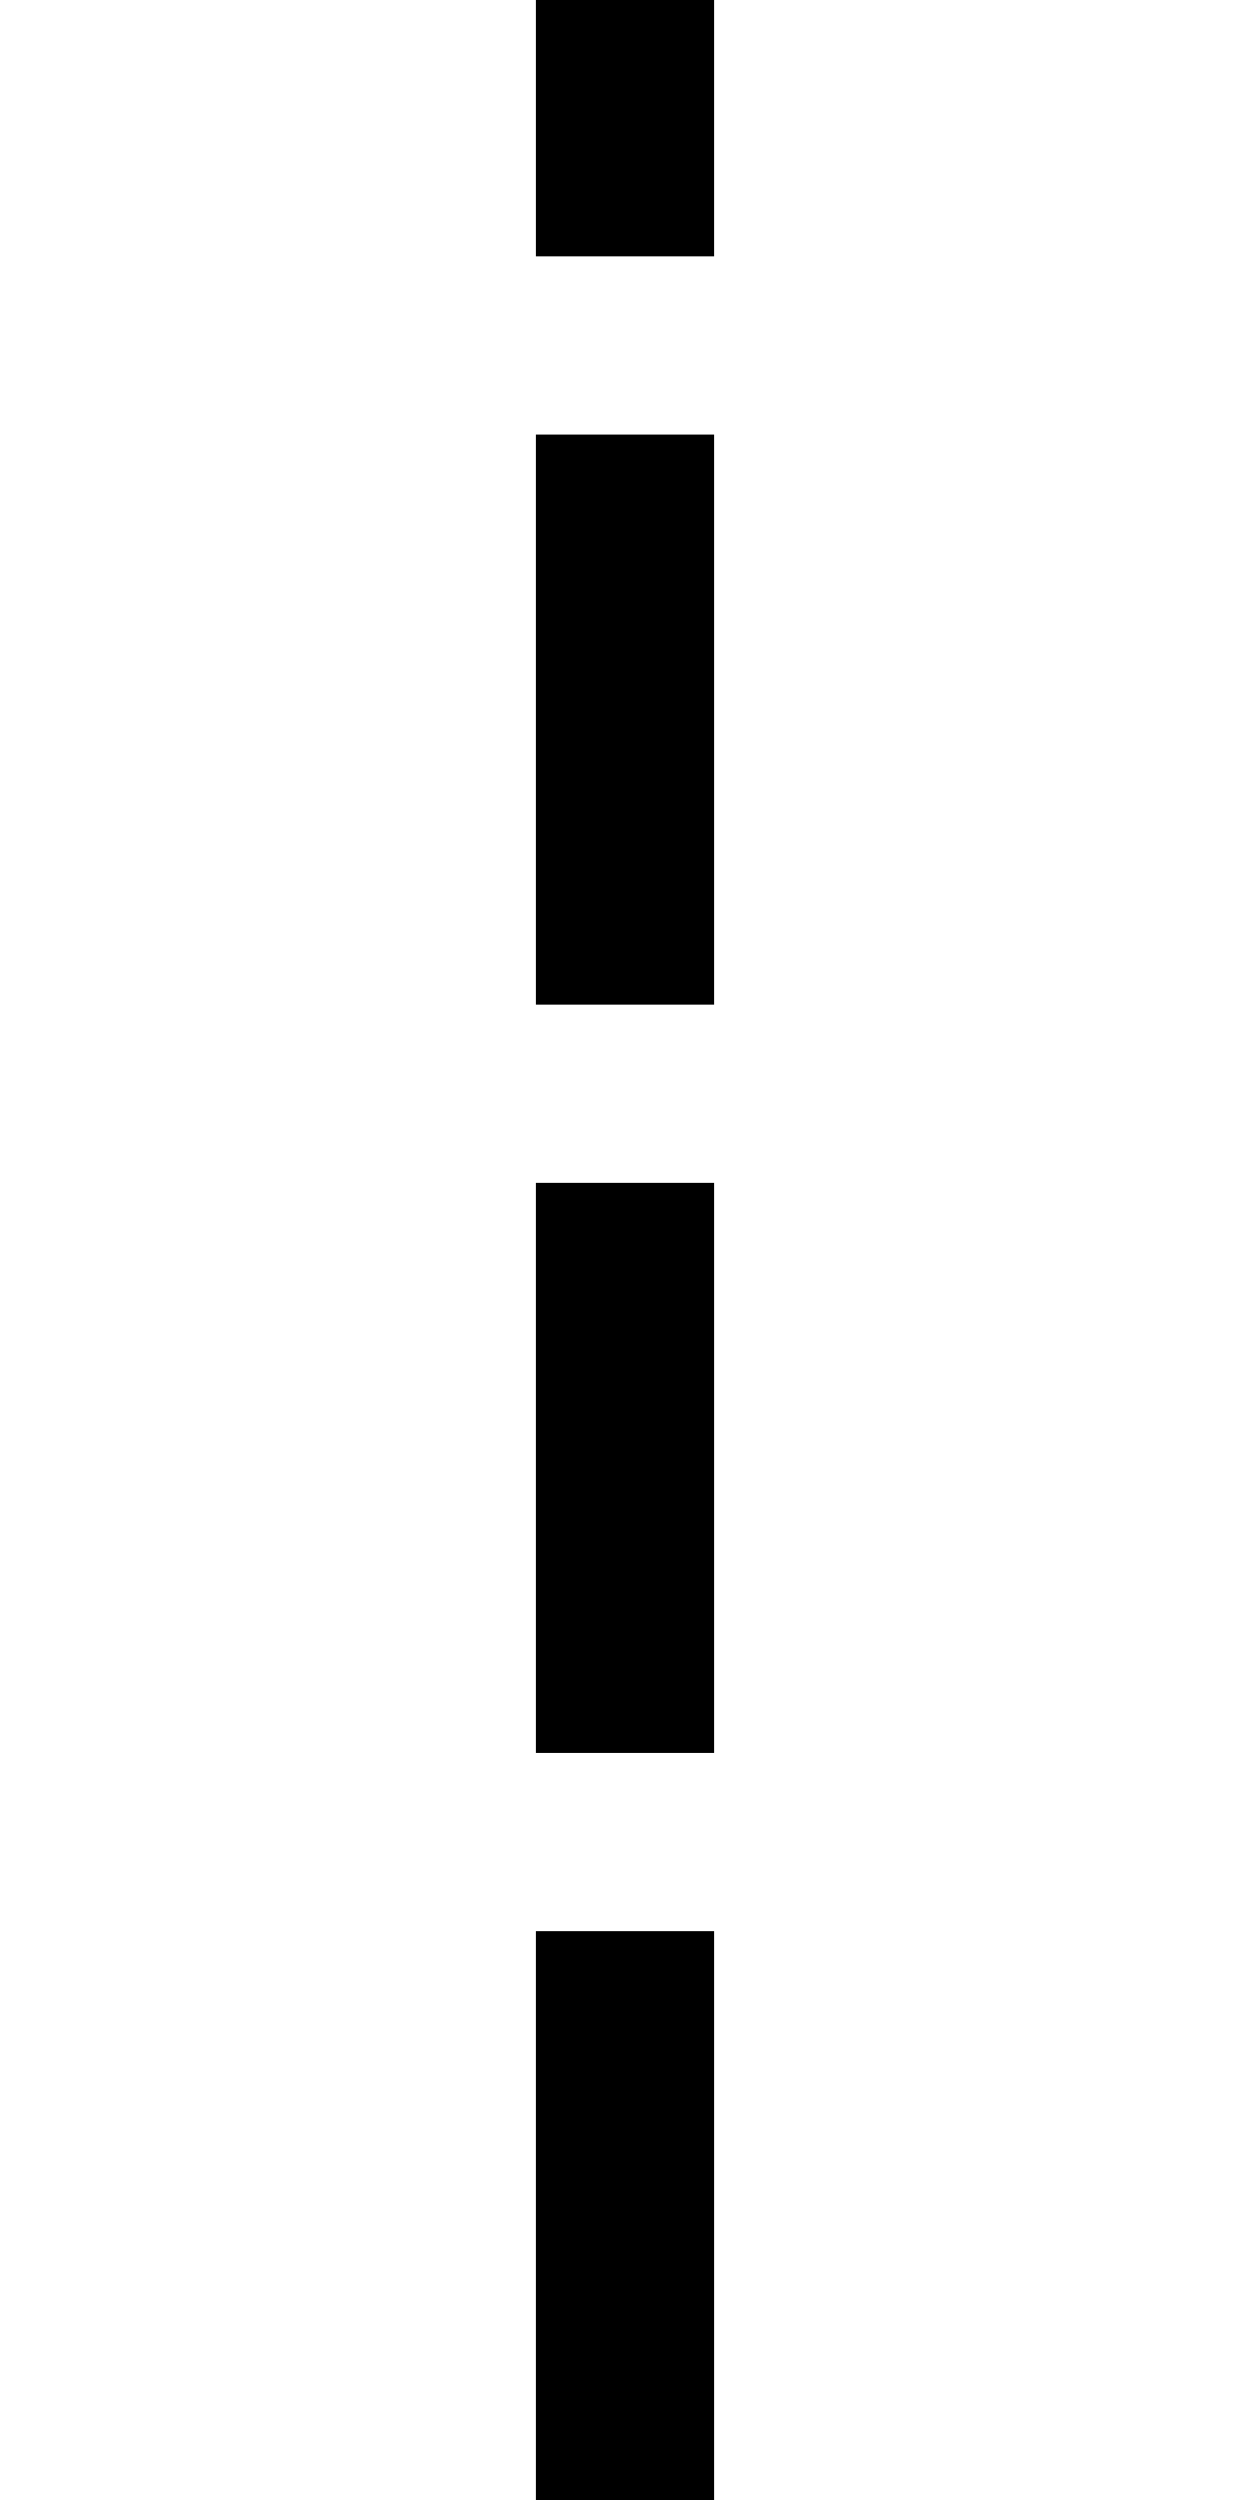
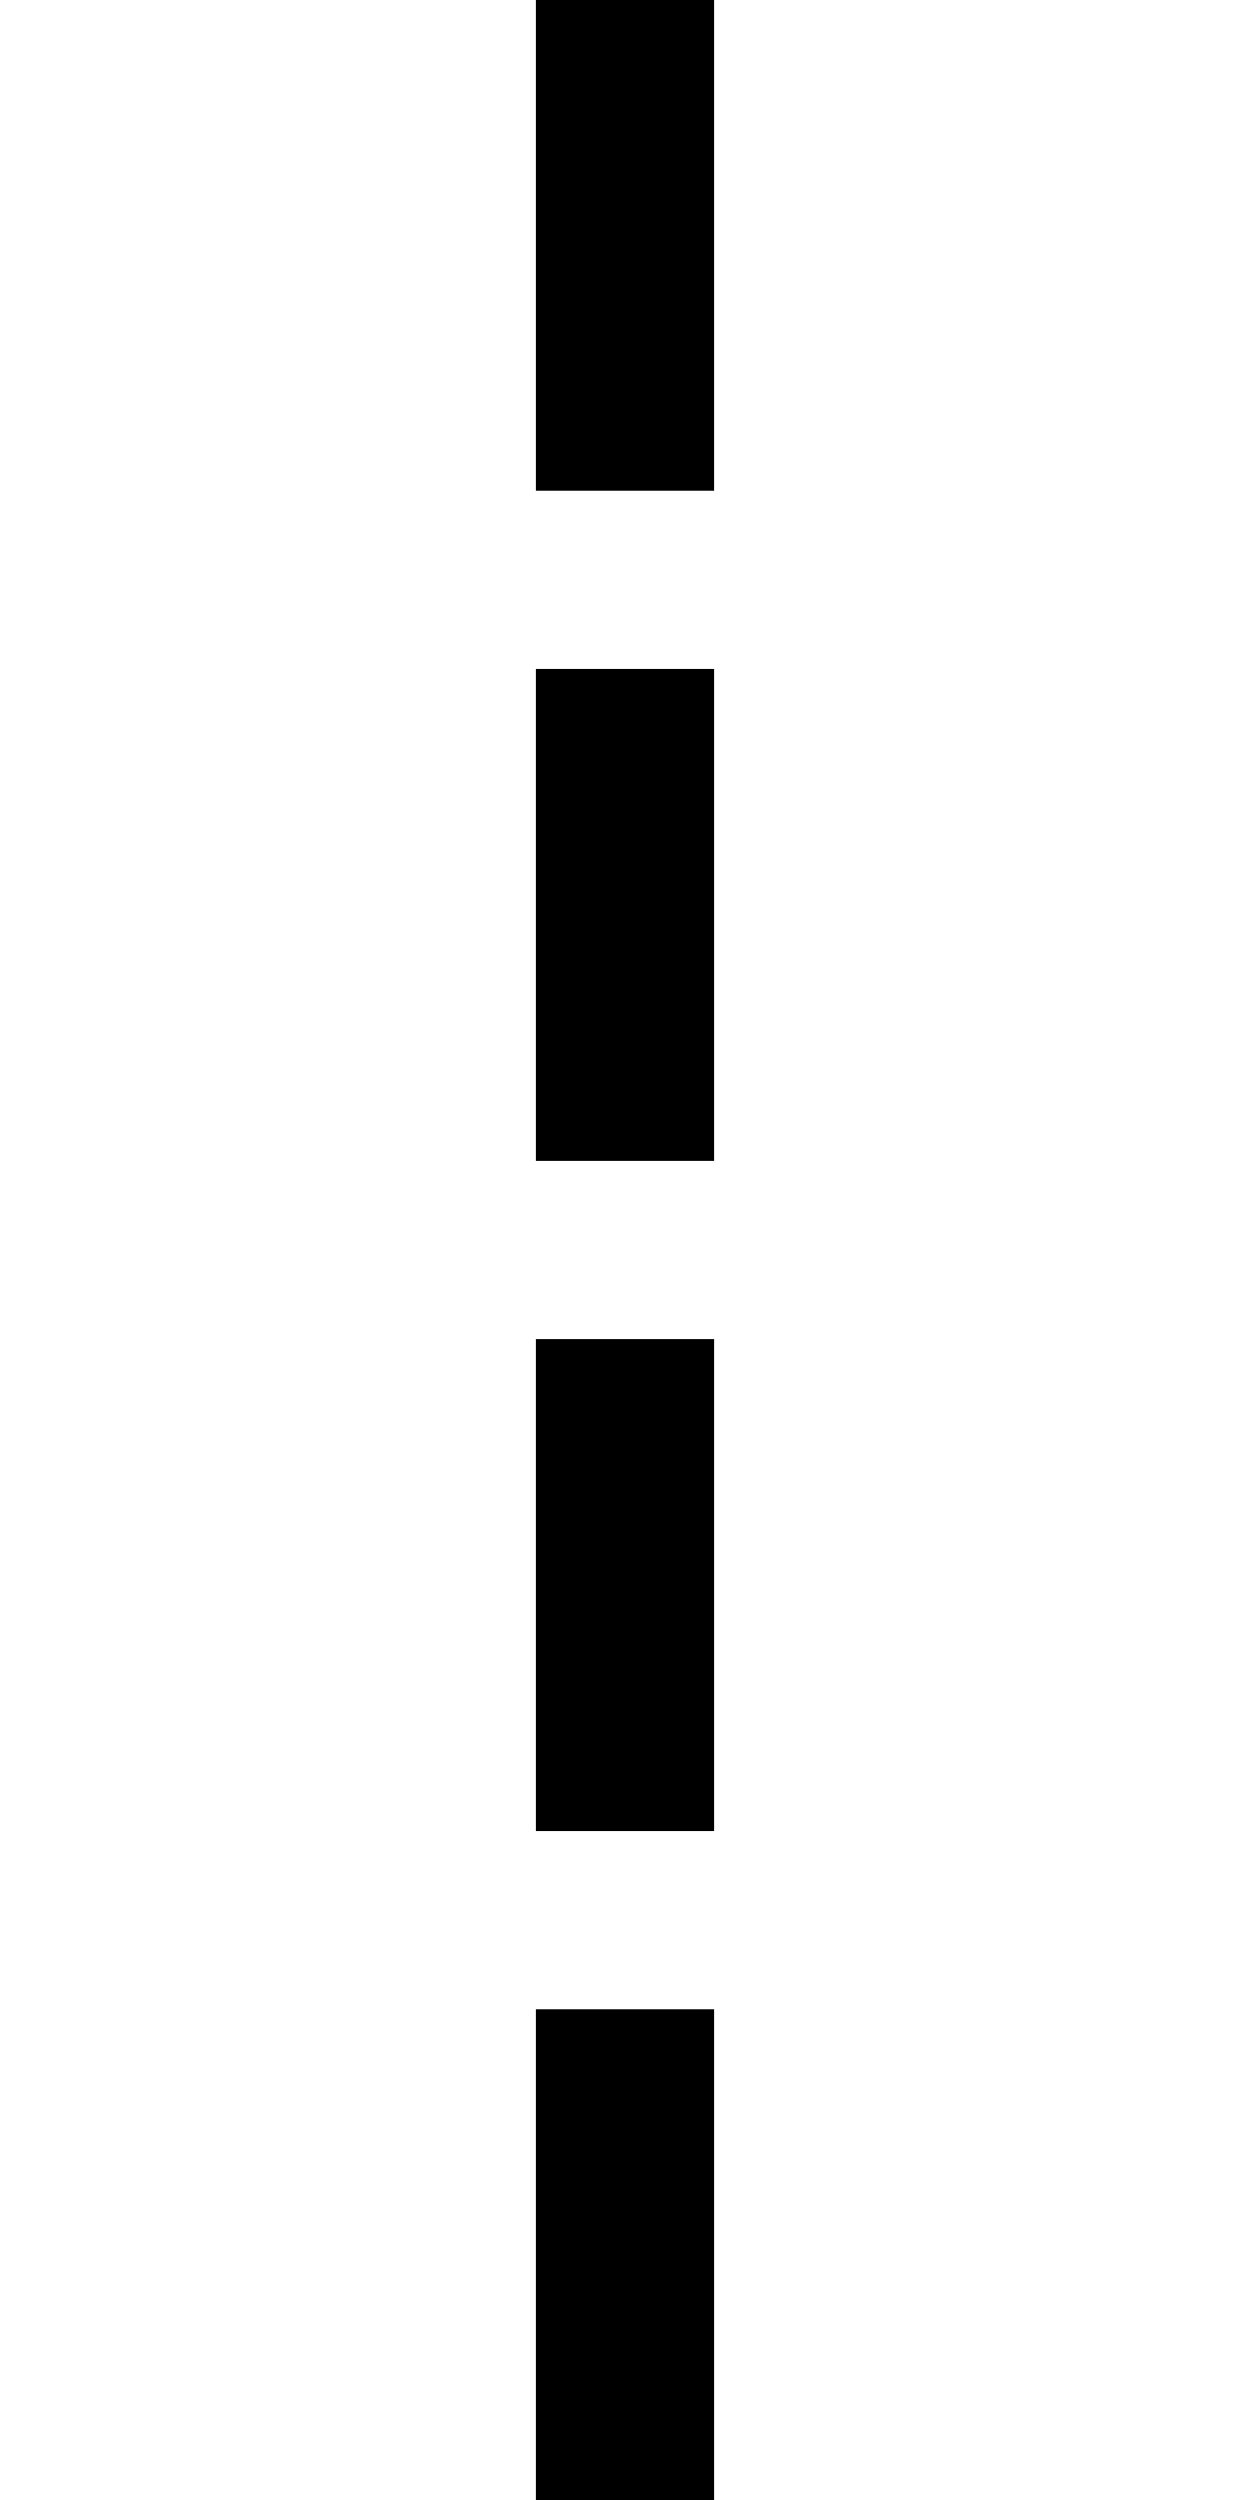
- <svg xmlns="http://www.w3.org/2000/svg" version="1.1" width="1024" height="2048" id="svg3355">
+ <svg xmlns="http://www.w3.org/2000/svg" id="svg3355" height="2048" width="1024" version="1.1">
  <defs id="defs3357" />
-   <g transform="matrix(0.8588235,0,0,1,60.28235,995.6378)" id="layer1">
-     <path d="m 610.973,-785.638 h -170 v -594 h 170 z" id="path5114-5-3" style="display:inline;fill:#000000;fill-opacity:1;stroke:none;stroke-width:0.373" />
-     <path style="display:inline;fill:#000000;fill-opacity:1;stroke:none;stroke-width:0.343" id="path5114-5-3-3" d="m 610.973,440.362 h -170 v -467 h 170 z" />
-     <path d="m 610.973,1180.362 h -170 V 586.362 h 170 z" id="path5114-5-3-3-5" style="display:inline;fill:#000000;fill-opacity:1;stroke:none;stroke-width:0.442" />
-     <path style="display:inline;fill:#000000;fill-opacity:1;stroke:none;stroke-width:0.373" id="path5114-5-3-9" d="m 610.973,-172.638 h -170 v -467 h 170 z" />
+   <g id="layer1" transform="matrix(0.8588235,0,0,1,60.28235,995.6378)">
+     <path style="display:inline;fill:#000000;fill-opacity:1;stroke:none;stroke-width:0.373" id="path5114-5-3" d="m 610.973,-593.638 h -170 v -530 h 170 z" />
+     <path d="m 610.973,504.362 h -170 v -403 h 170 z" id="path5114-5-3-3" style="display:inline;fill:#000000;fill-opacity:1;stroke:none;stroke-width:0.343" />
+     <path style="display:inline;fill:#000000;fill-opacity:1;stroke:none;stroke-width:0.442" id="path5114-5-3-3-5" d="m 610.973,1180.362 h -170 V 650.362 h 170 z" />
+     <path d="m 610.973,-44.638 h -170 v -403 h 170 z" id="path5114-5-3-9" style="display:inline;fill:#000000;fill-opacity:1;stroke:none;stroke-width:0.373" />
  </g>
</svg>
